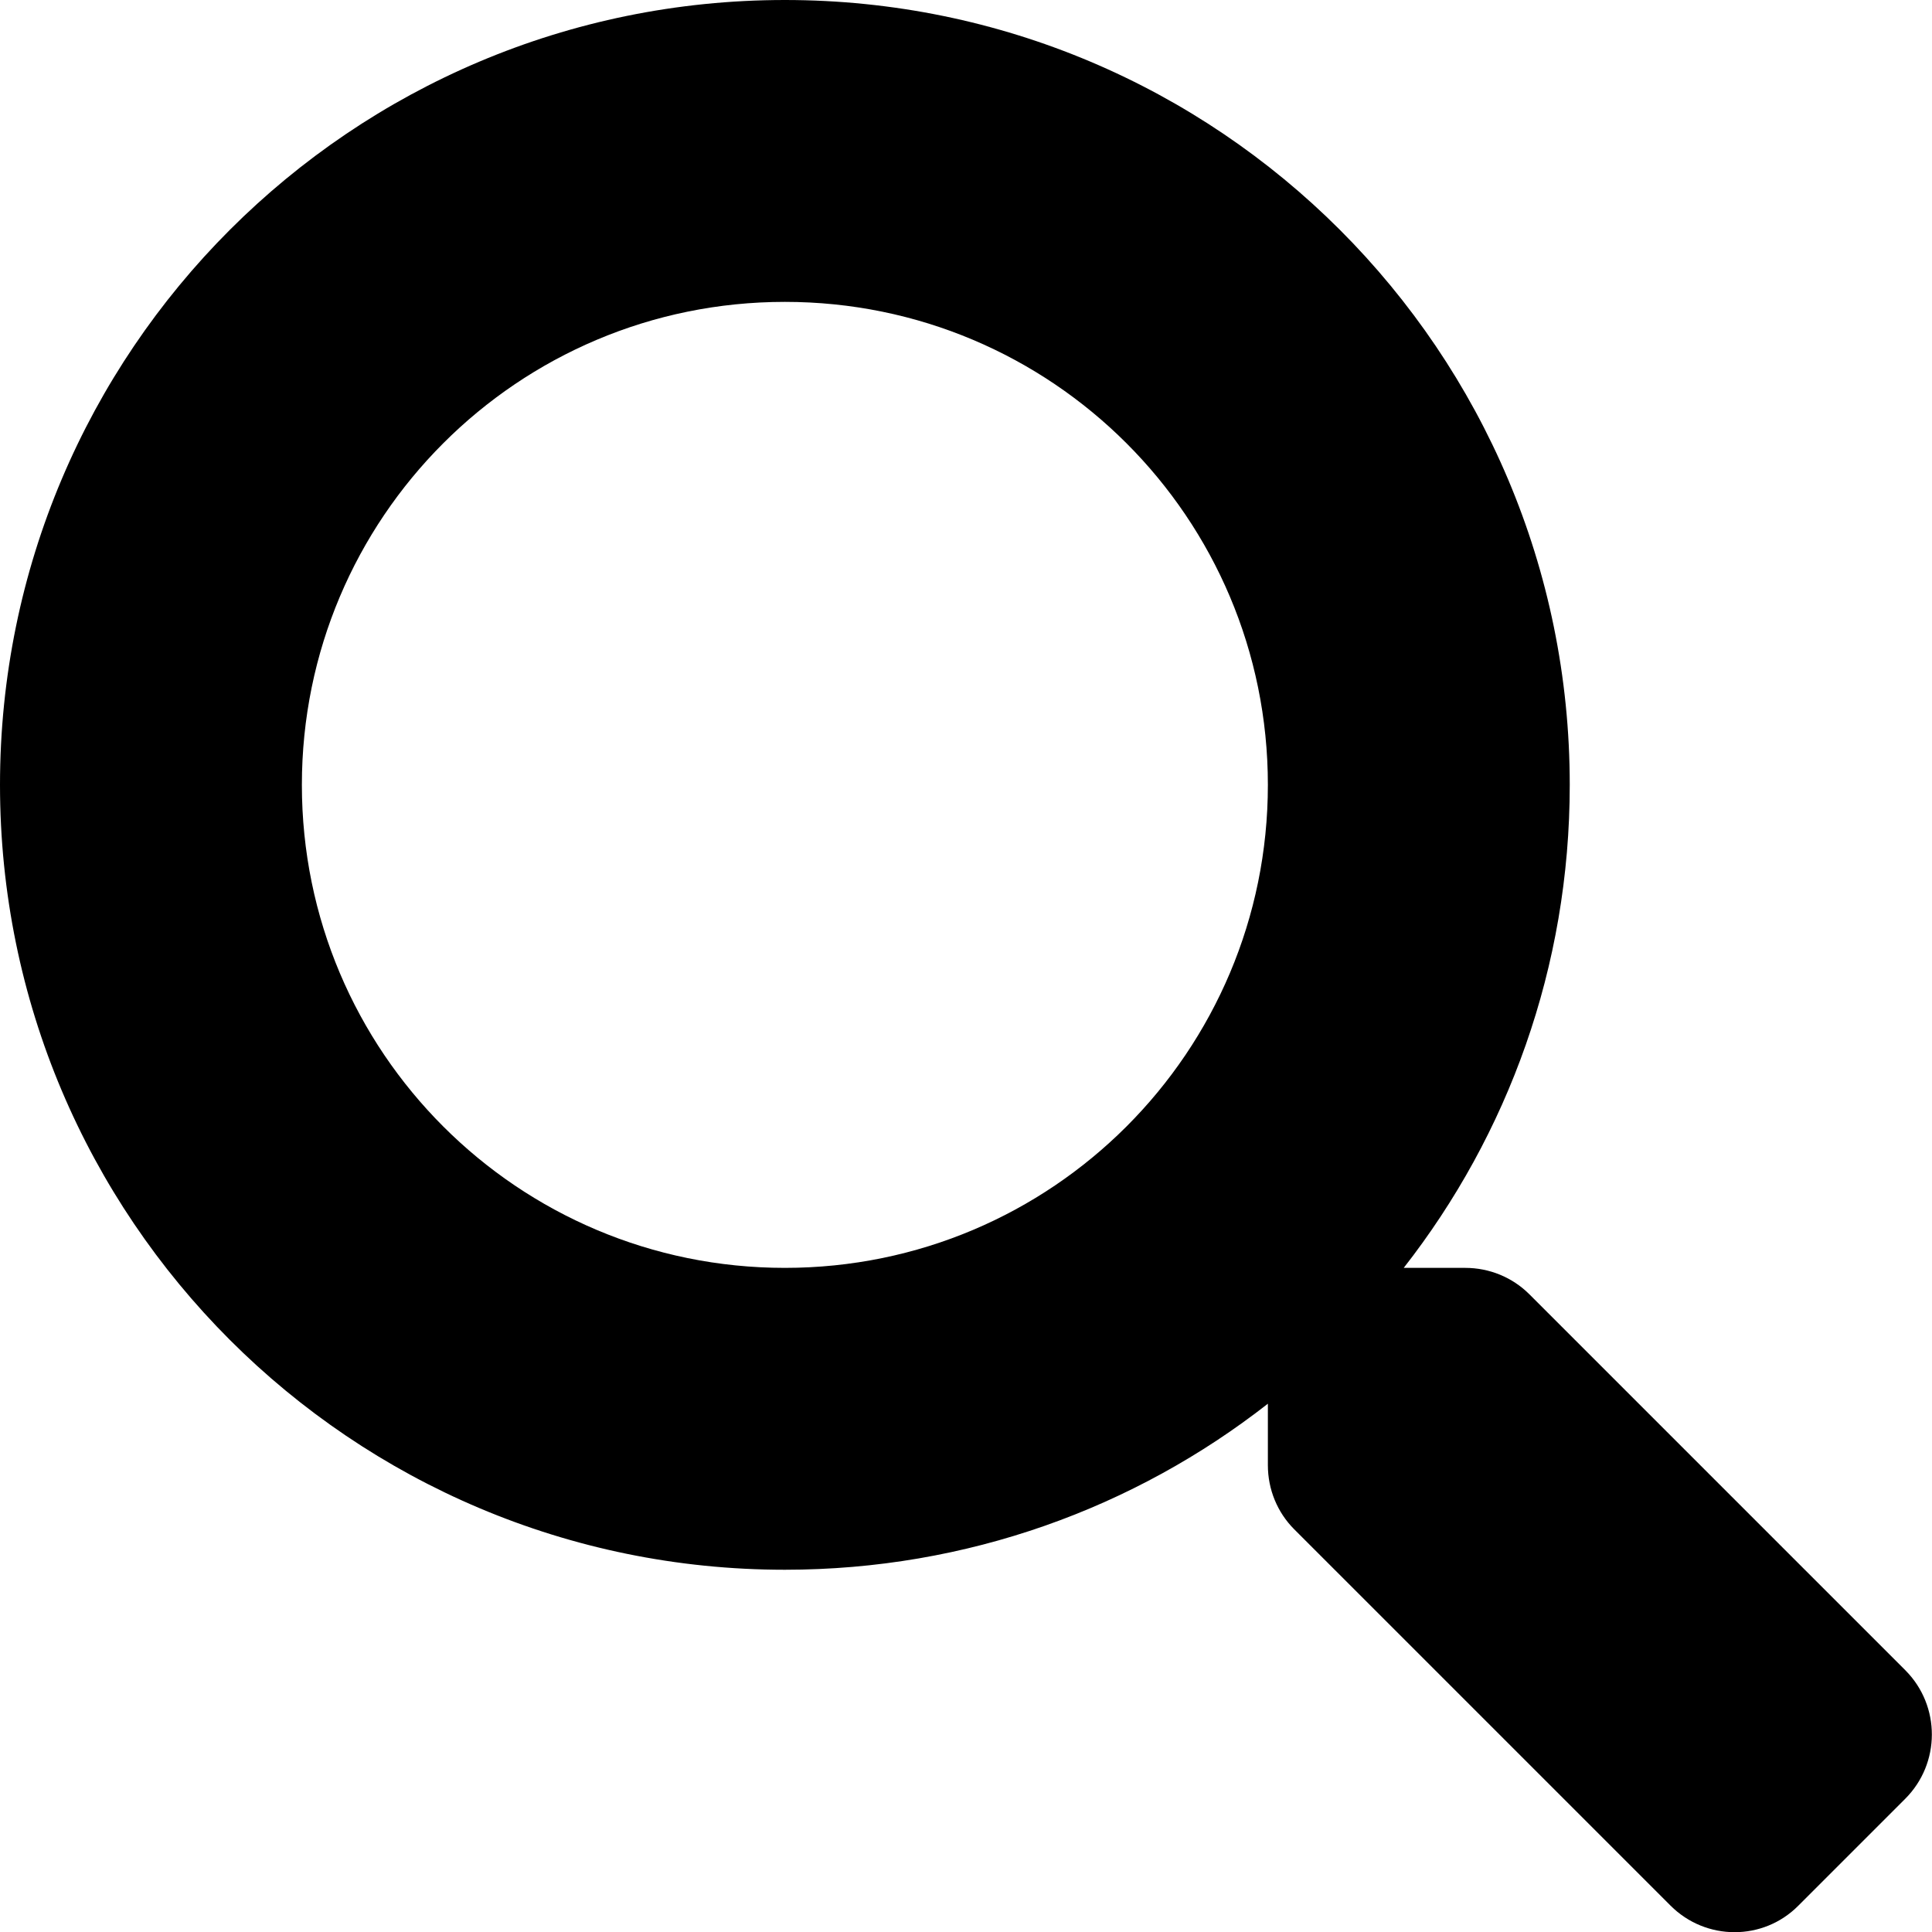
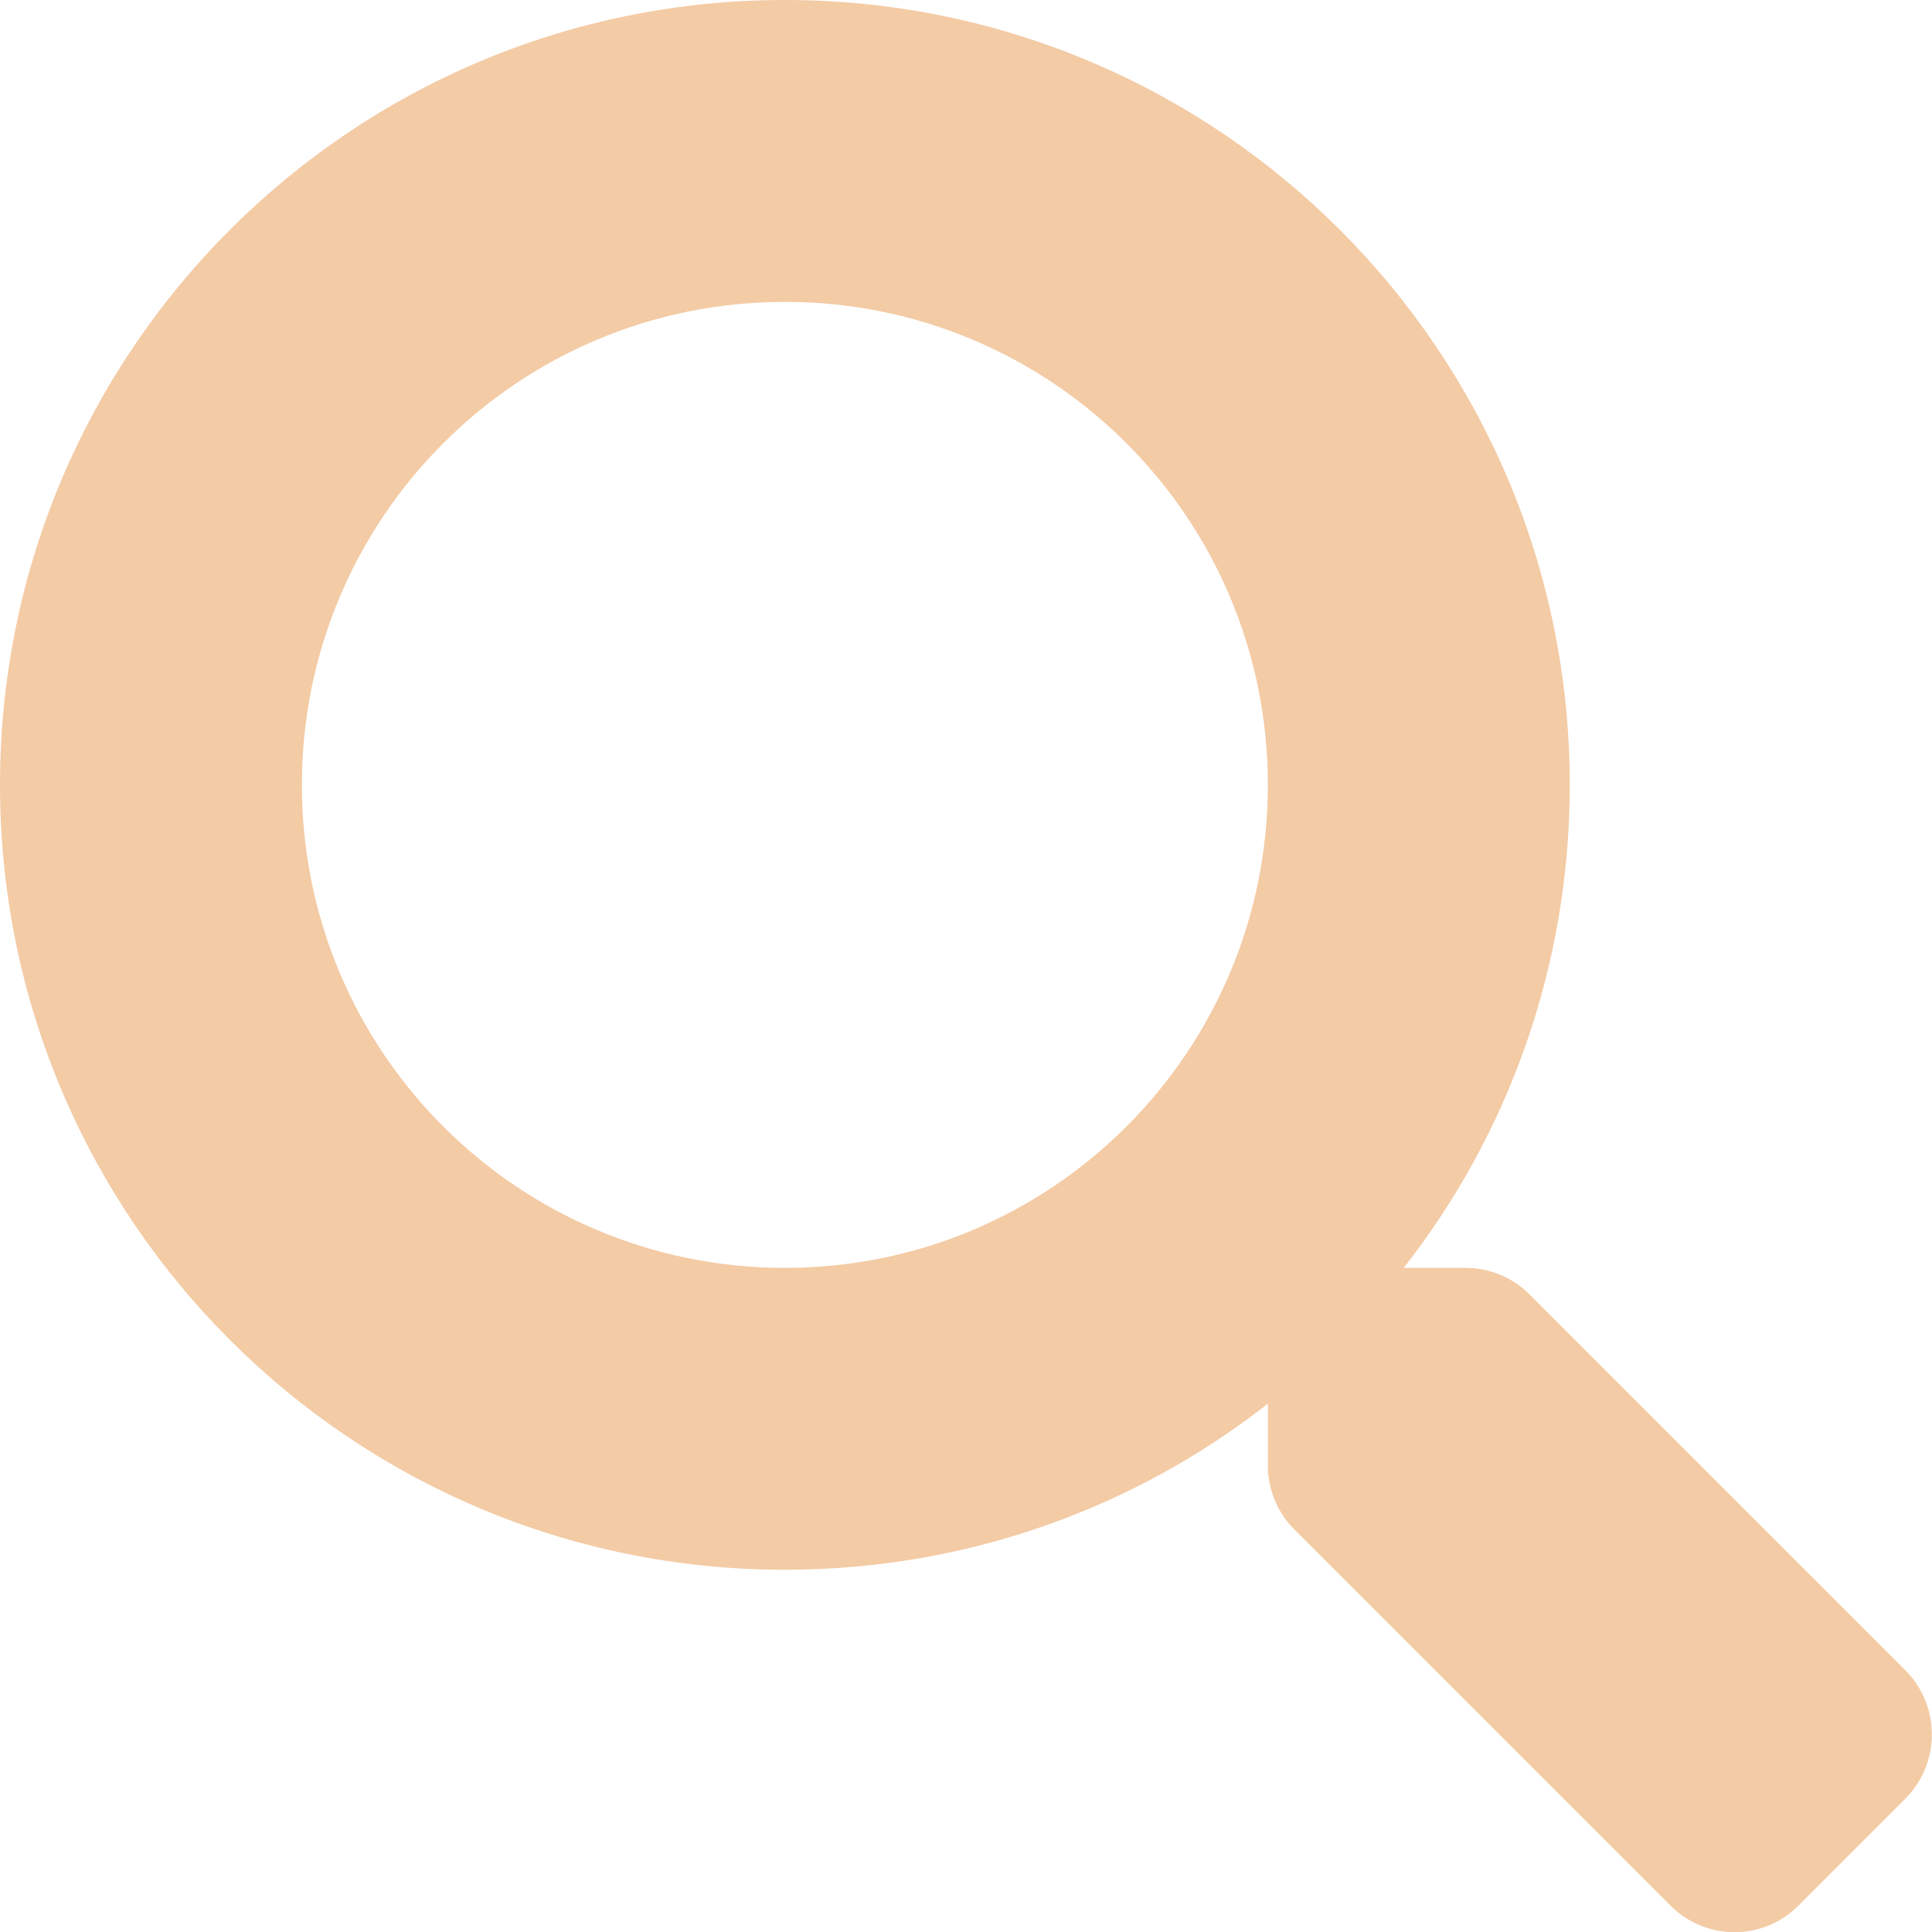
<svg xmlns="http://www.w3.org/2000/svg" aria-hidden="true" focusable="false" data-prefix="fas" data-icon="search" class="svg-inline--fa fa-search fa-w-16" role="img" viewBox="0 0 512 512">
-   <path fill="currentColor" d="M505 442.7L405.3 343c-4.5-4.5-10.6-7-17-7H372c27.6-35.3 44-79.7 44-128C416 93.1 322.9 0 208 0S0 93.1 0 208s93.1 208 208 208c48.3 0 92.7-16.4 128-44v16.3c0 6.4 2.5 12.5 7 17l99.7 99.7c9.4 9.4 24.6 9.4 33.9 0l28.3-28.3c9.4-9.4 9.4-24.6.1-34zM208 336c-70.7 0-128-57.2-128-128 0-70.7 57.2-128 128-128 70.7 0 128 57.2 128 128 0 70.7-57.2 128-128 128z" />
+   <path fill="#f3cba5" d="M505 442.7L405.3 343c-4.5-4.5-10.6-7-17-7H372c27.6-35.3 44-79.7 44-128C416 93.1 322.9 0 208 0S0 93.1 0 208s93.1 208 208 208c48.3 0 92.7-16.4 128-44v16.3c0 6.4 2.5 12.5 7 17l99.7 99.7c9.4 9.4 24.6 9.4 33.9 0l28.3-28.3c9.4-9.4 9.4-24.6.1-34zM208 336c-70.7 0-128-57.2-128-128 0-70.7 57.2-128 128-128 70.7 0 128 57.2 128 128 0 70.7-57.2 128-128 128z" />
</svg>
